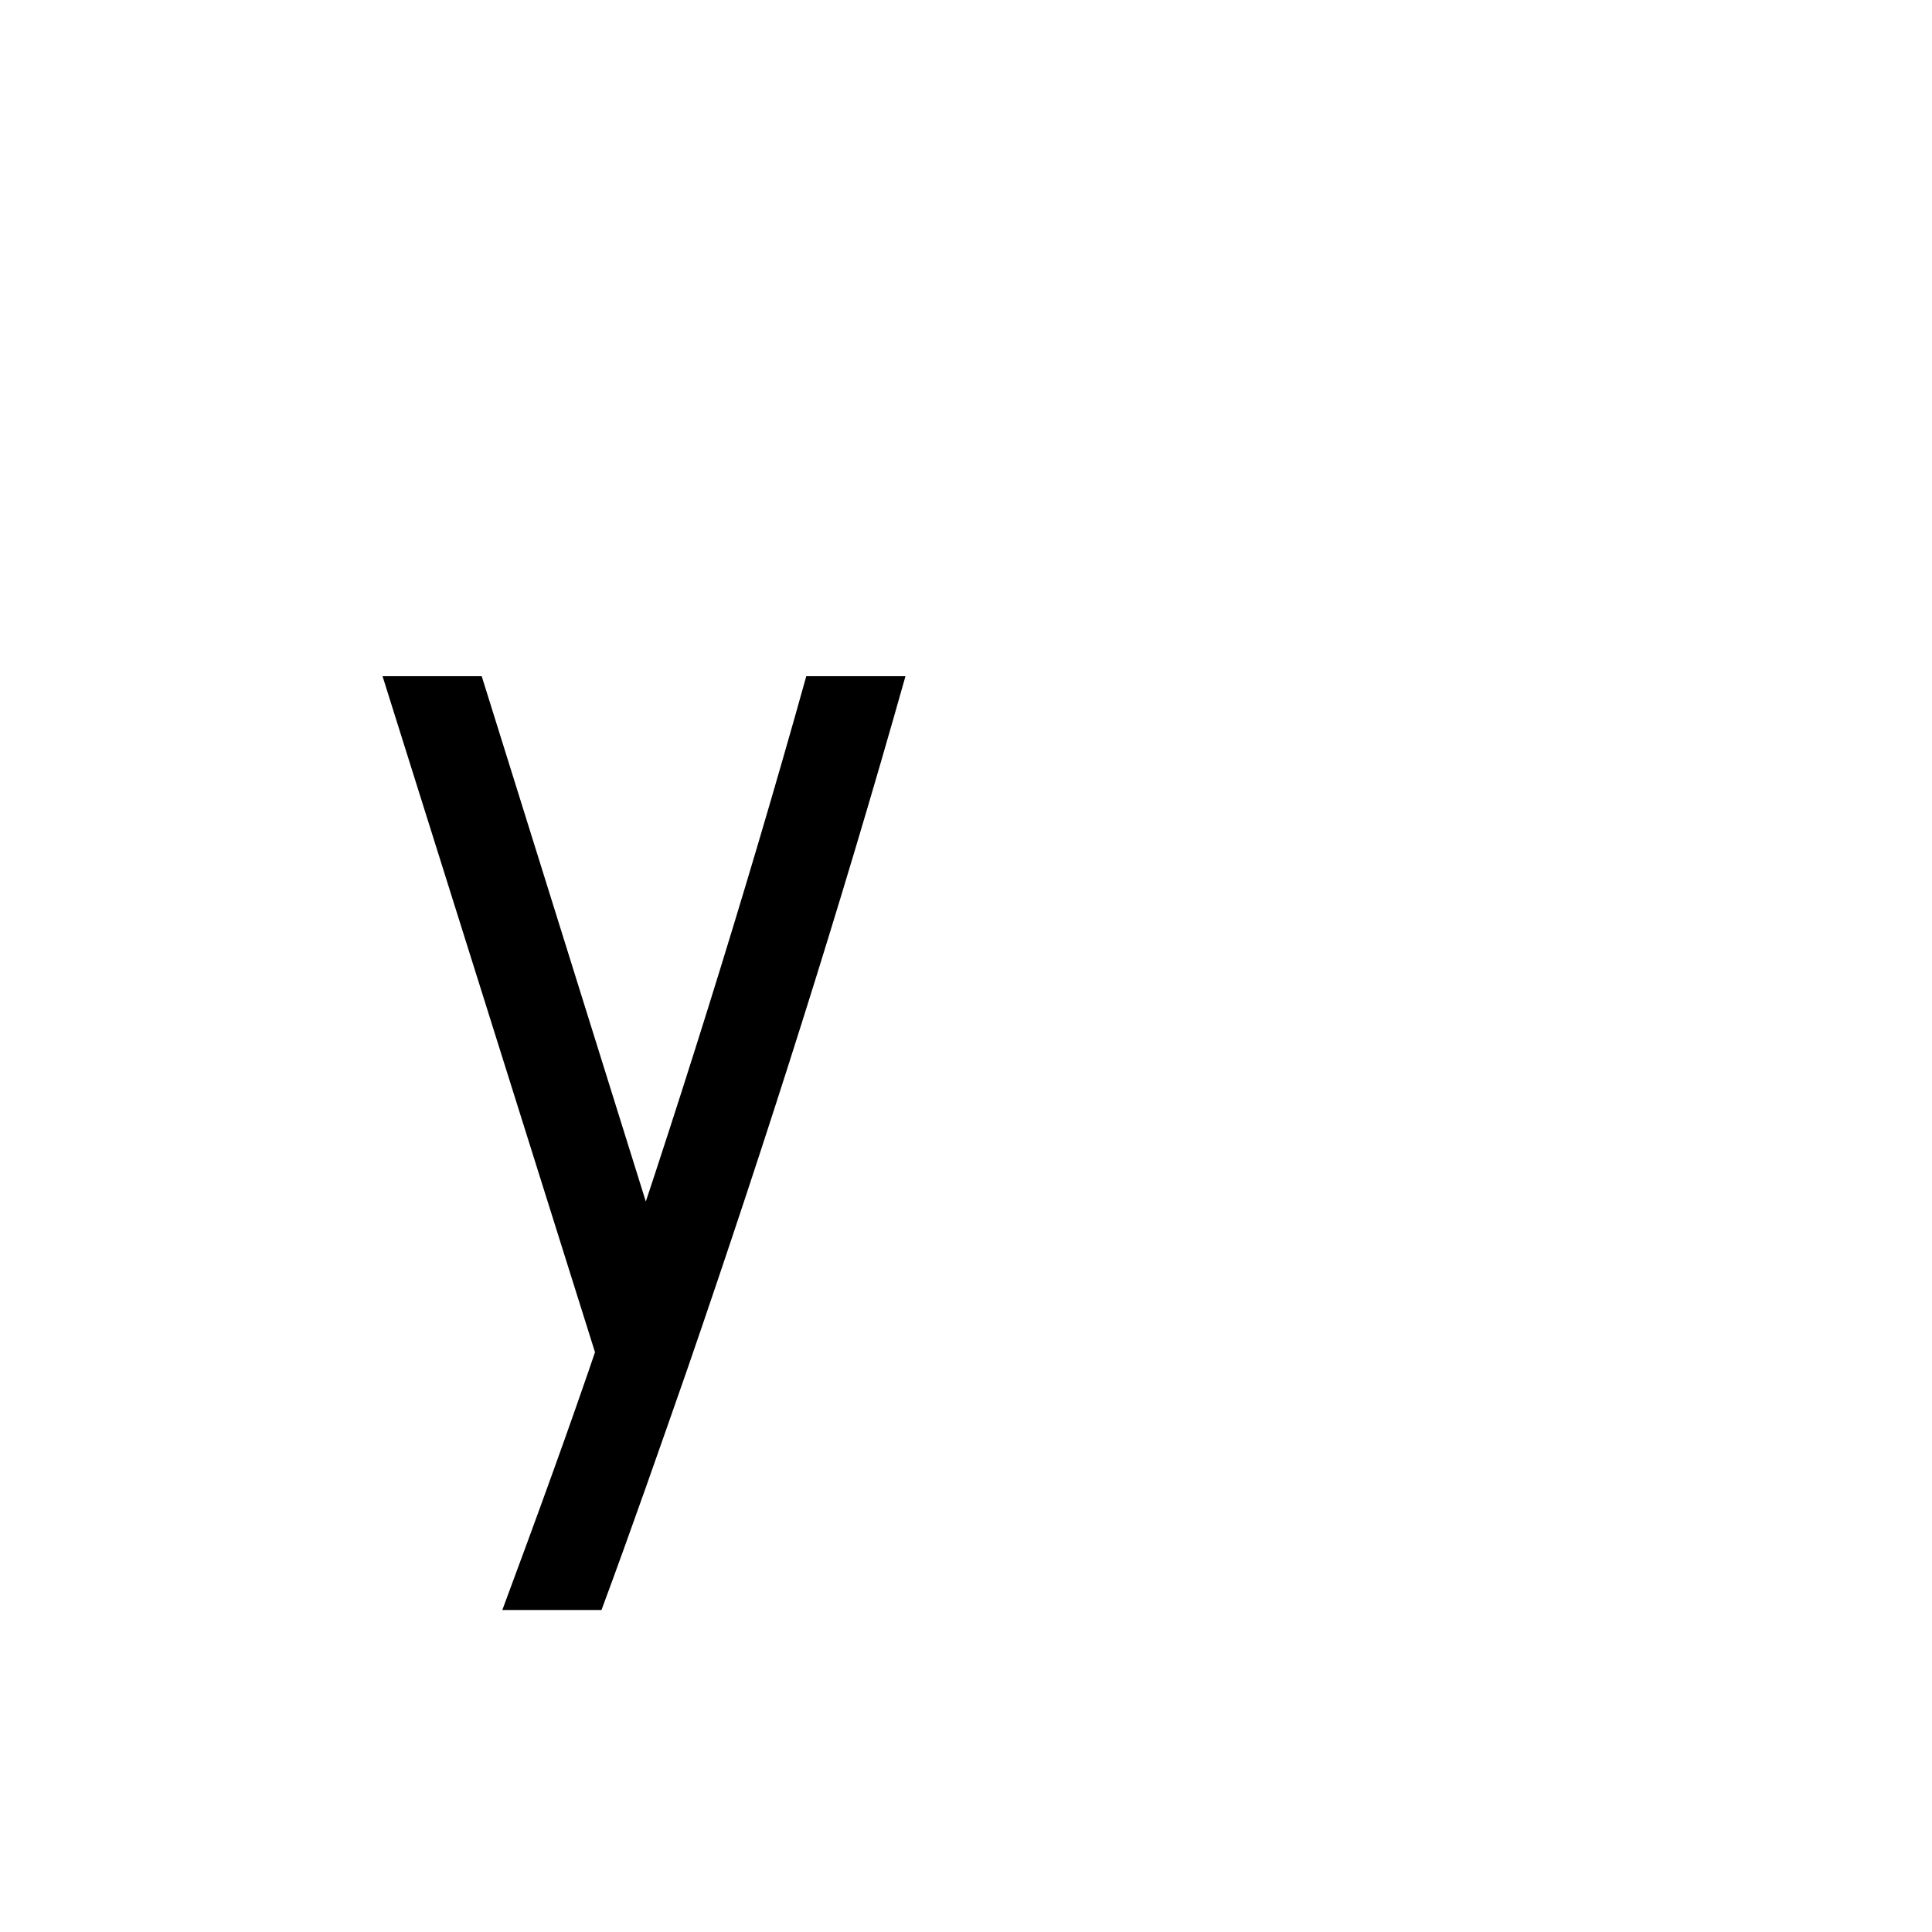
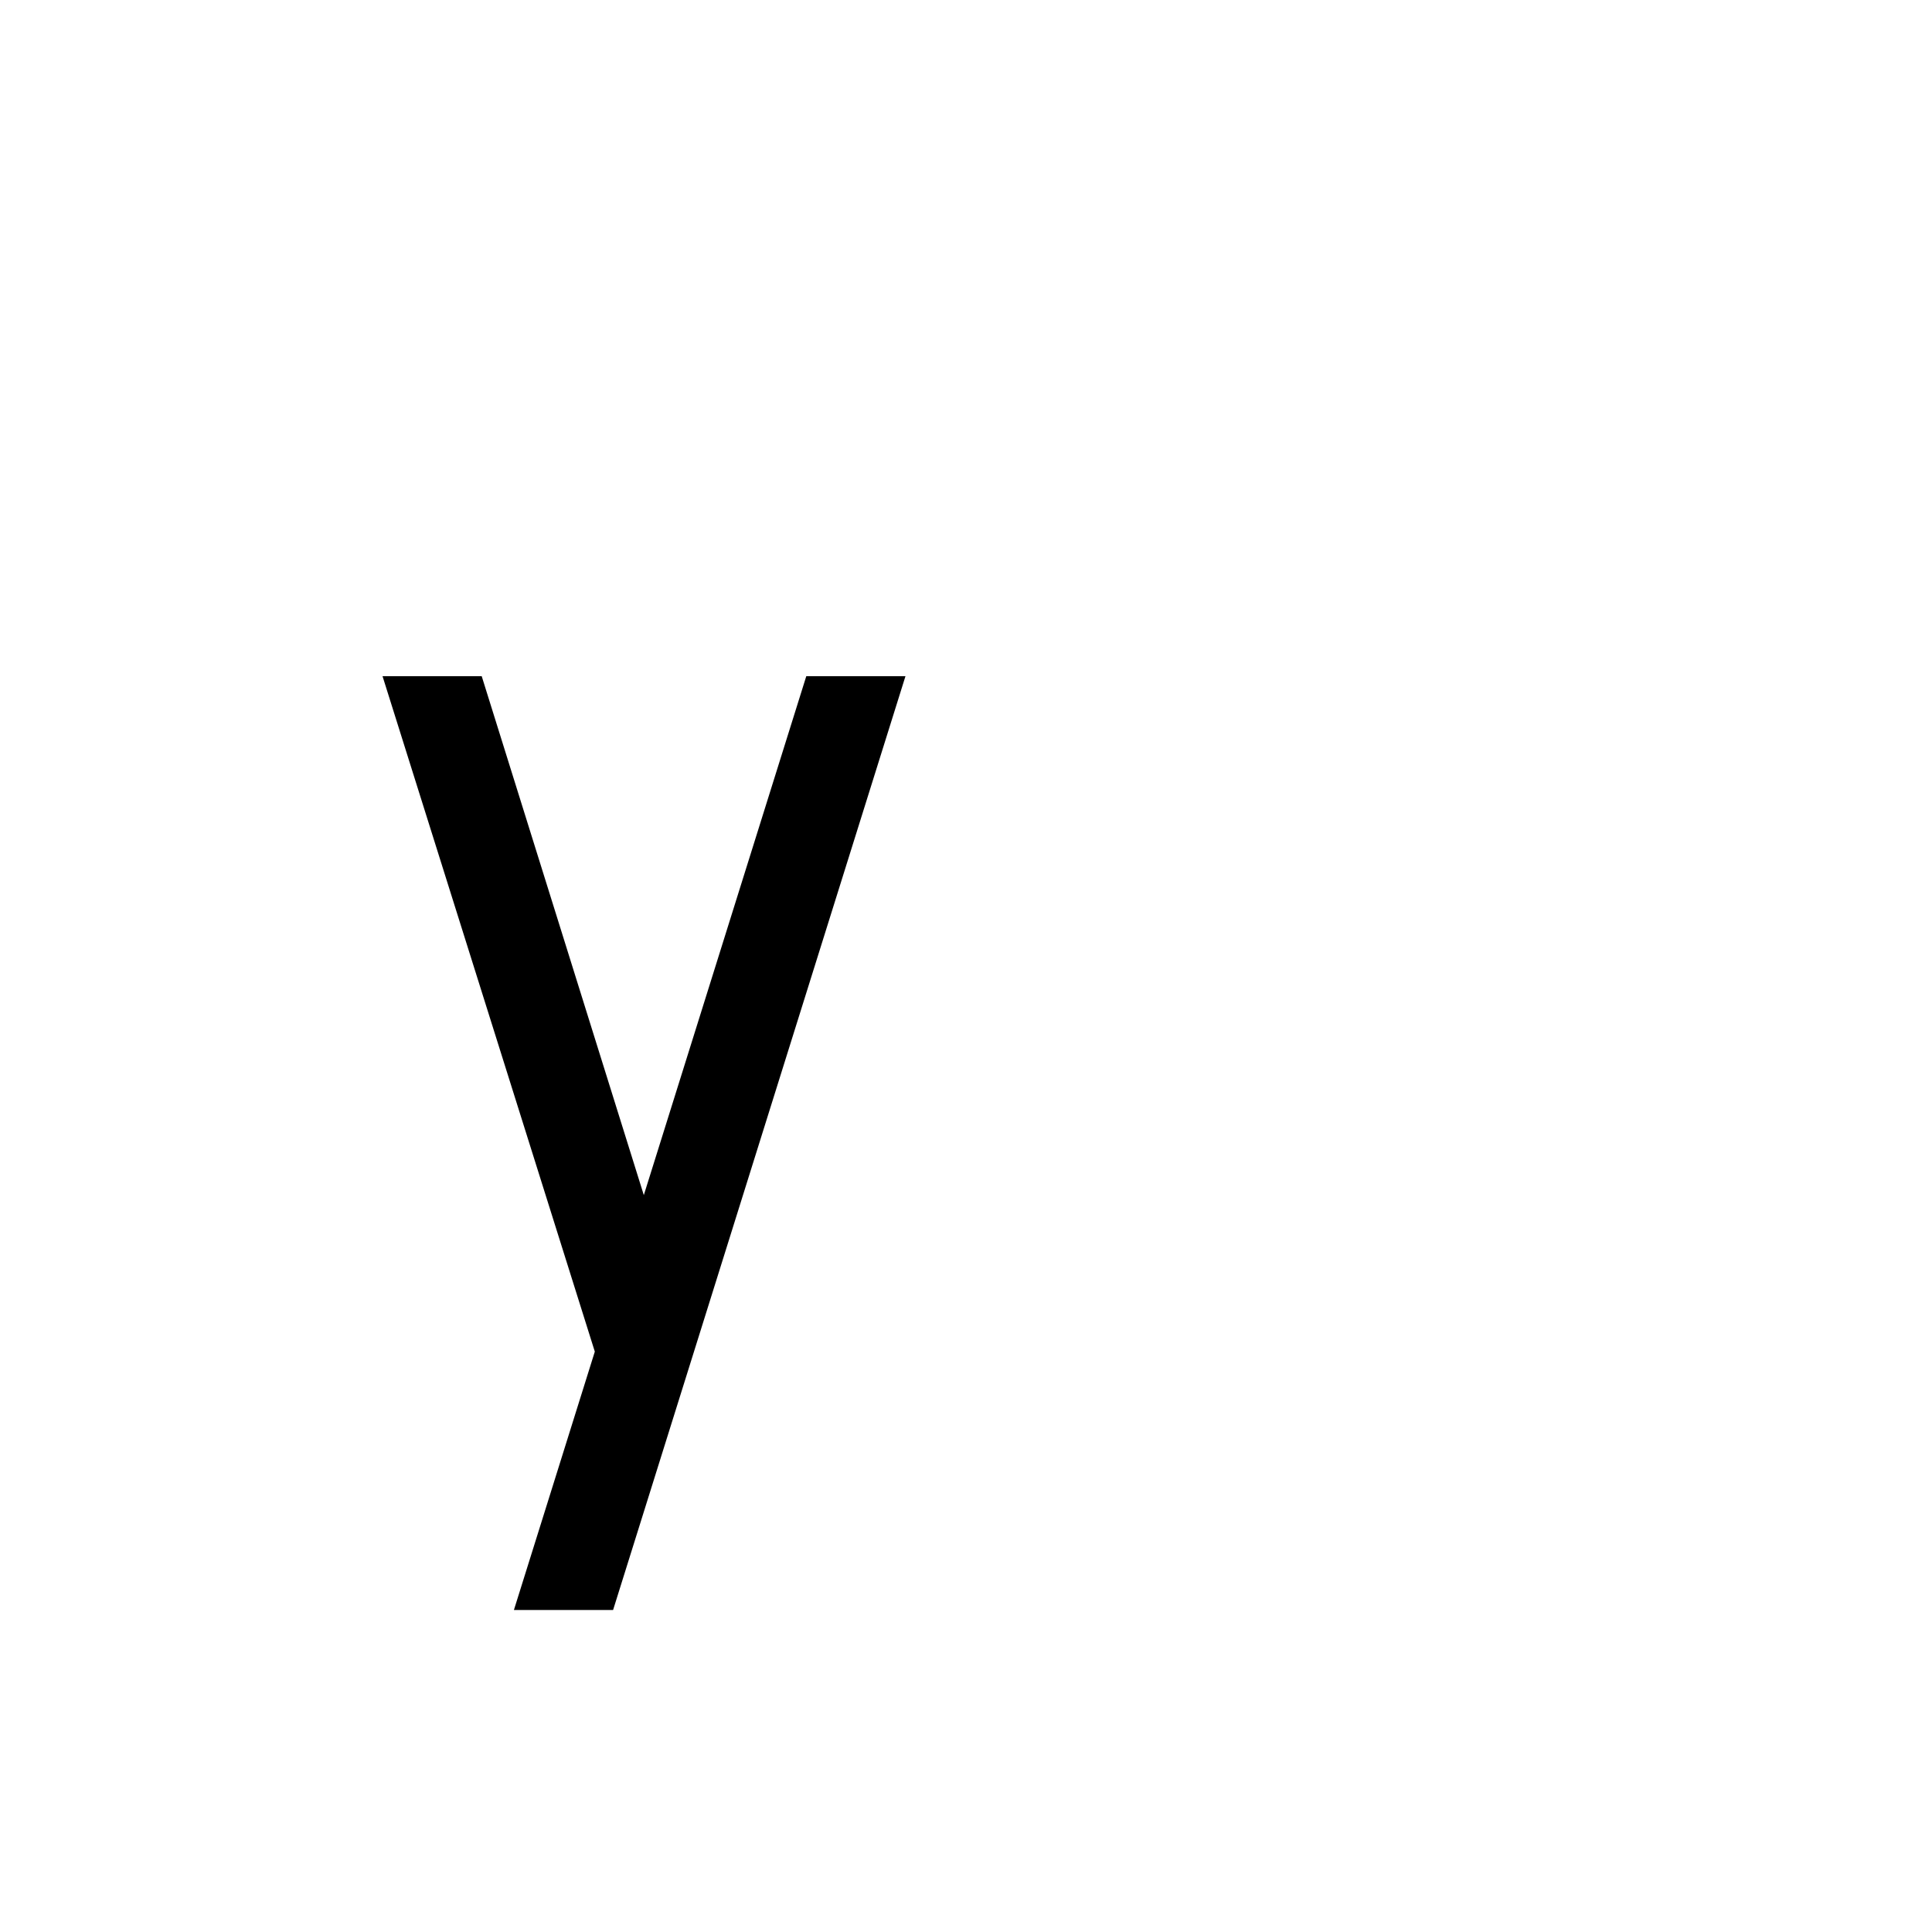
<svg xmlns="http://www.w3.org/2000/svg" viewBox="-0.25 -1.05 1.5 1.5">
-   <path d="M 0.14 0.2 C 0.166 0.13  0.192 0.059  0.216 -0.012 C 0.274 -0.181  0.328 -0.353  0.376 -0.525 L 0.453 -0.525 C 0.402 -0.344  0.345 -0.165  0.284 0.012 C 0.262 0.075  0.24 0.138  0.217 0.2 L 0.14 0.2 Z M 0.212 -0 L 0.047 -0.525 L 0.124 -0.525 L 0.288 -0 L 0.212 -0 Z" fill="black" />
+   <path d="M 0.149 0.2 L 0.376 -0.525 L 0.453 -0.525 L 0.226 0.2 L 0.149 0.2 Z M 0.212 -0 L 0.047 -0.525 L 0.124 -0.525 L 0.288 -0 L 0.212 -0 Z" fill="black" />
</svg>
